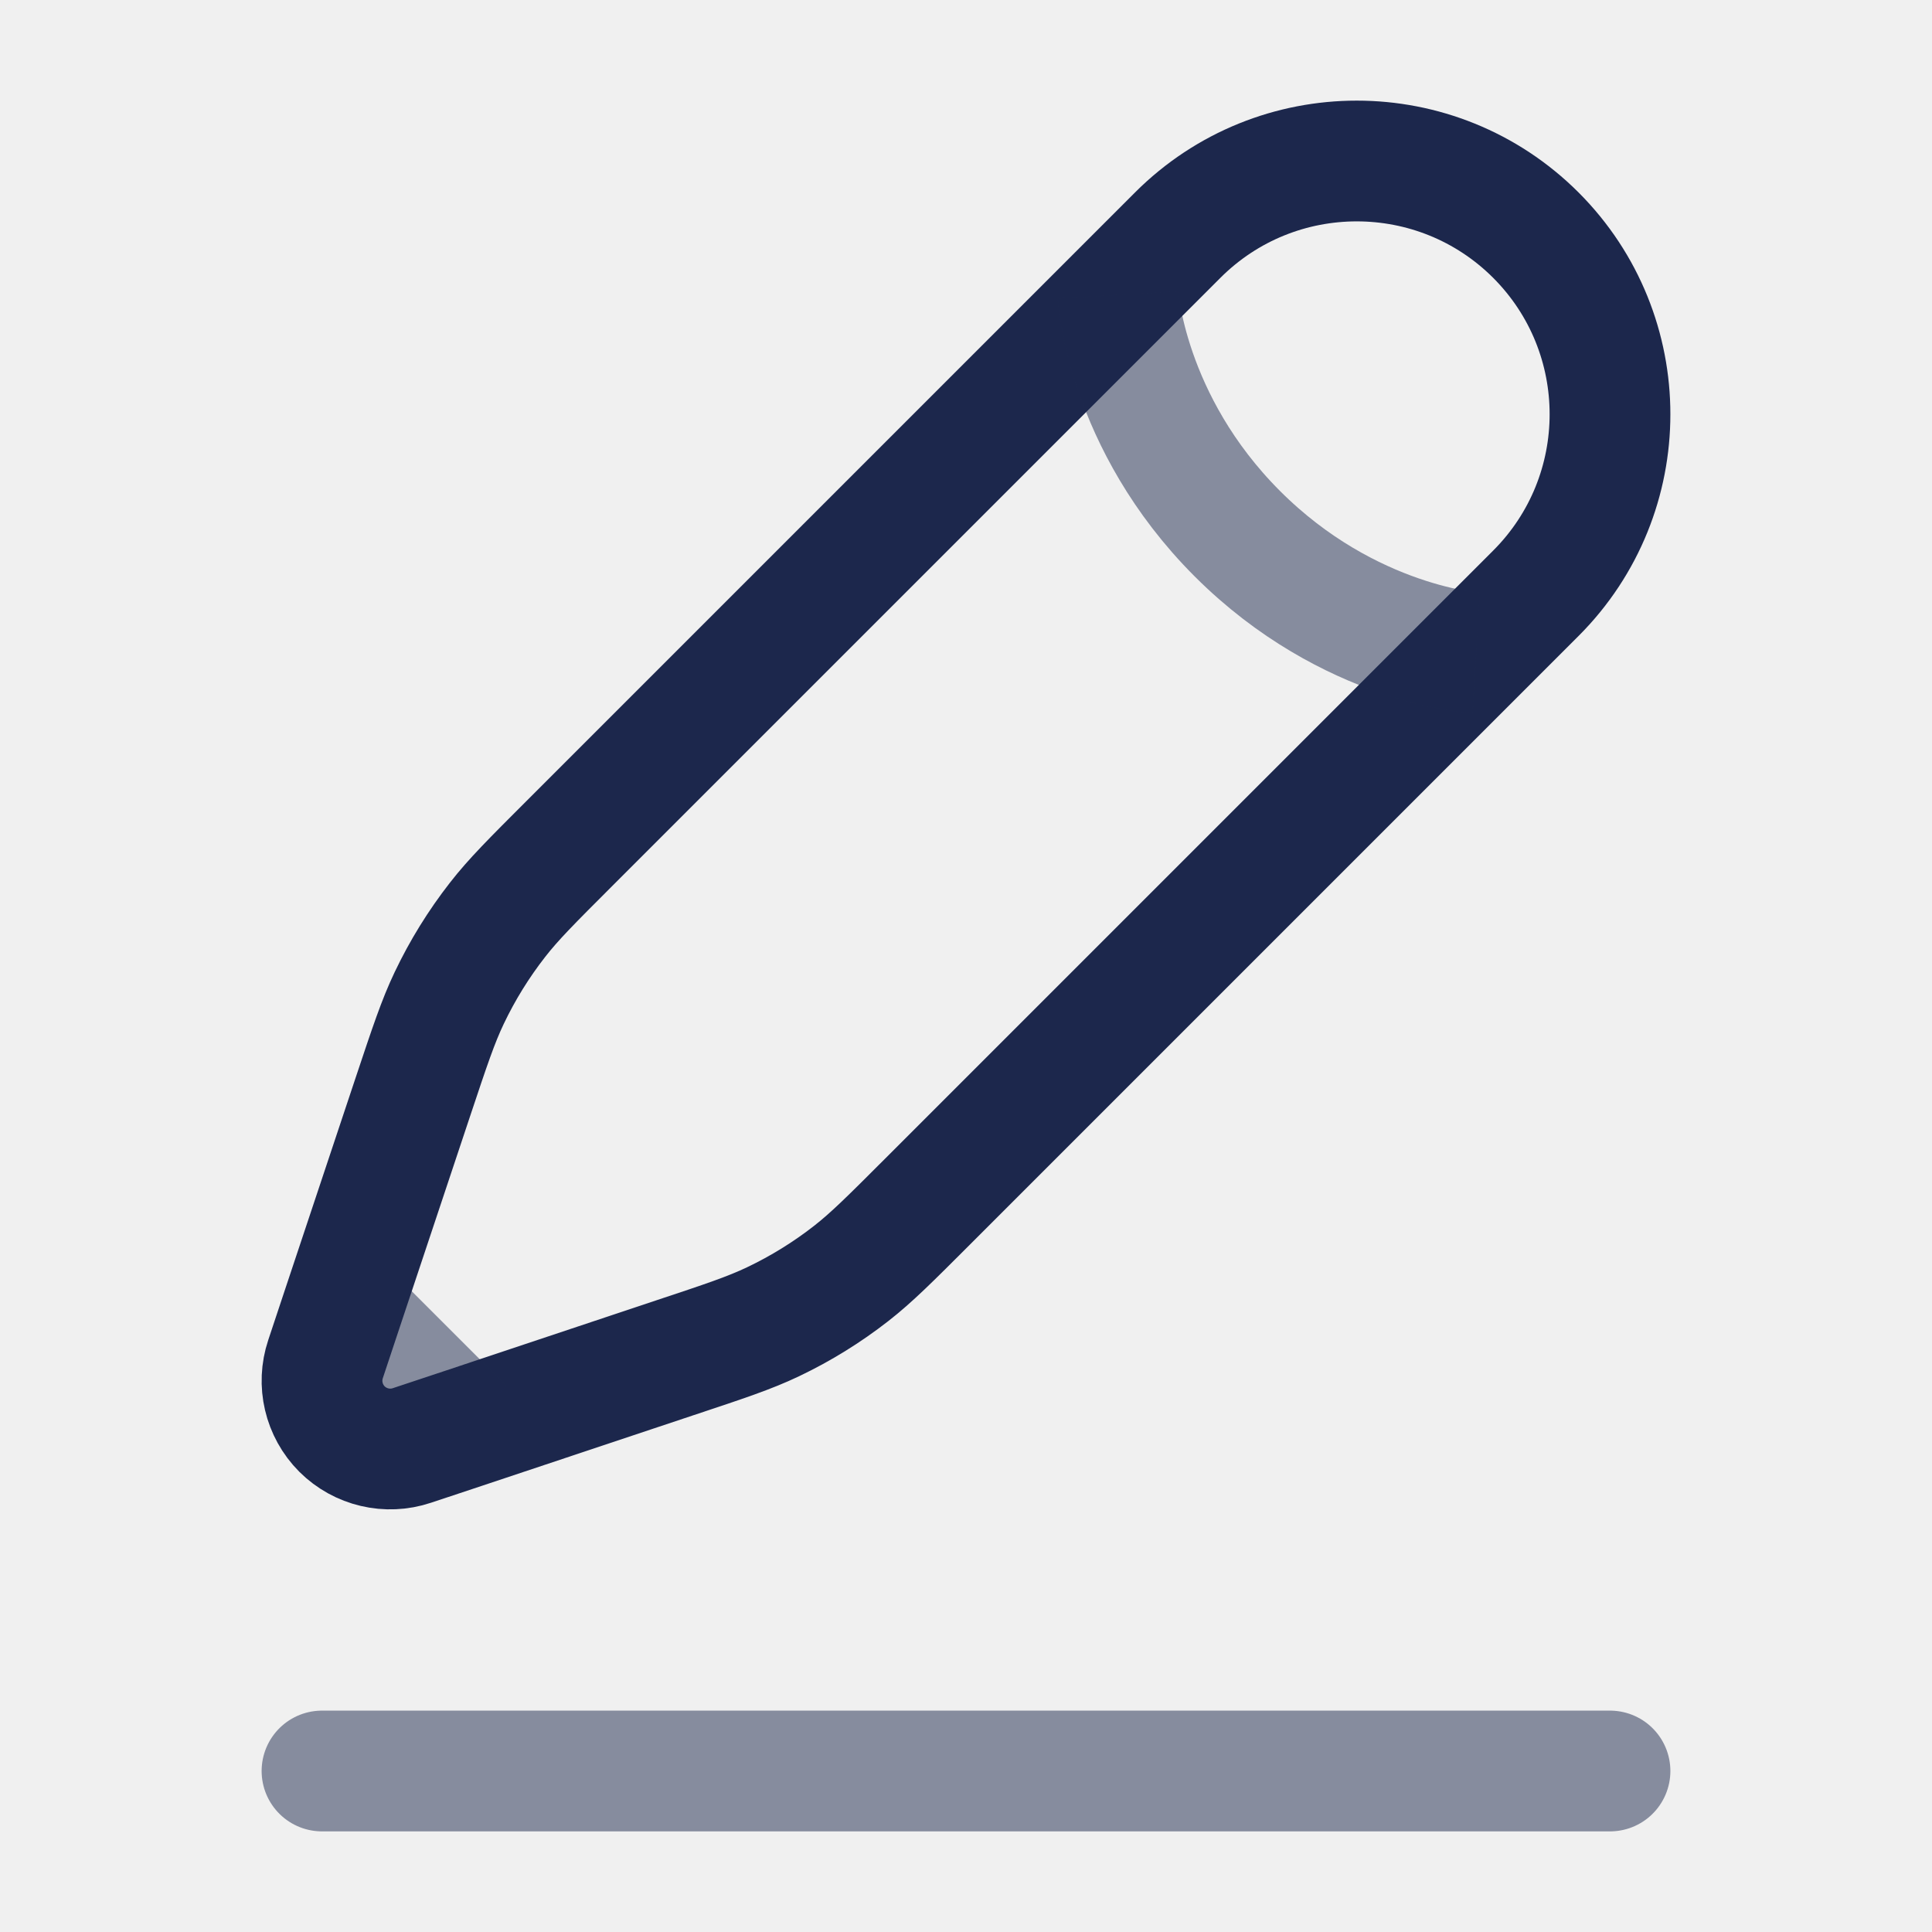
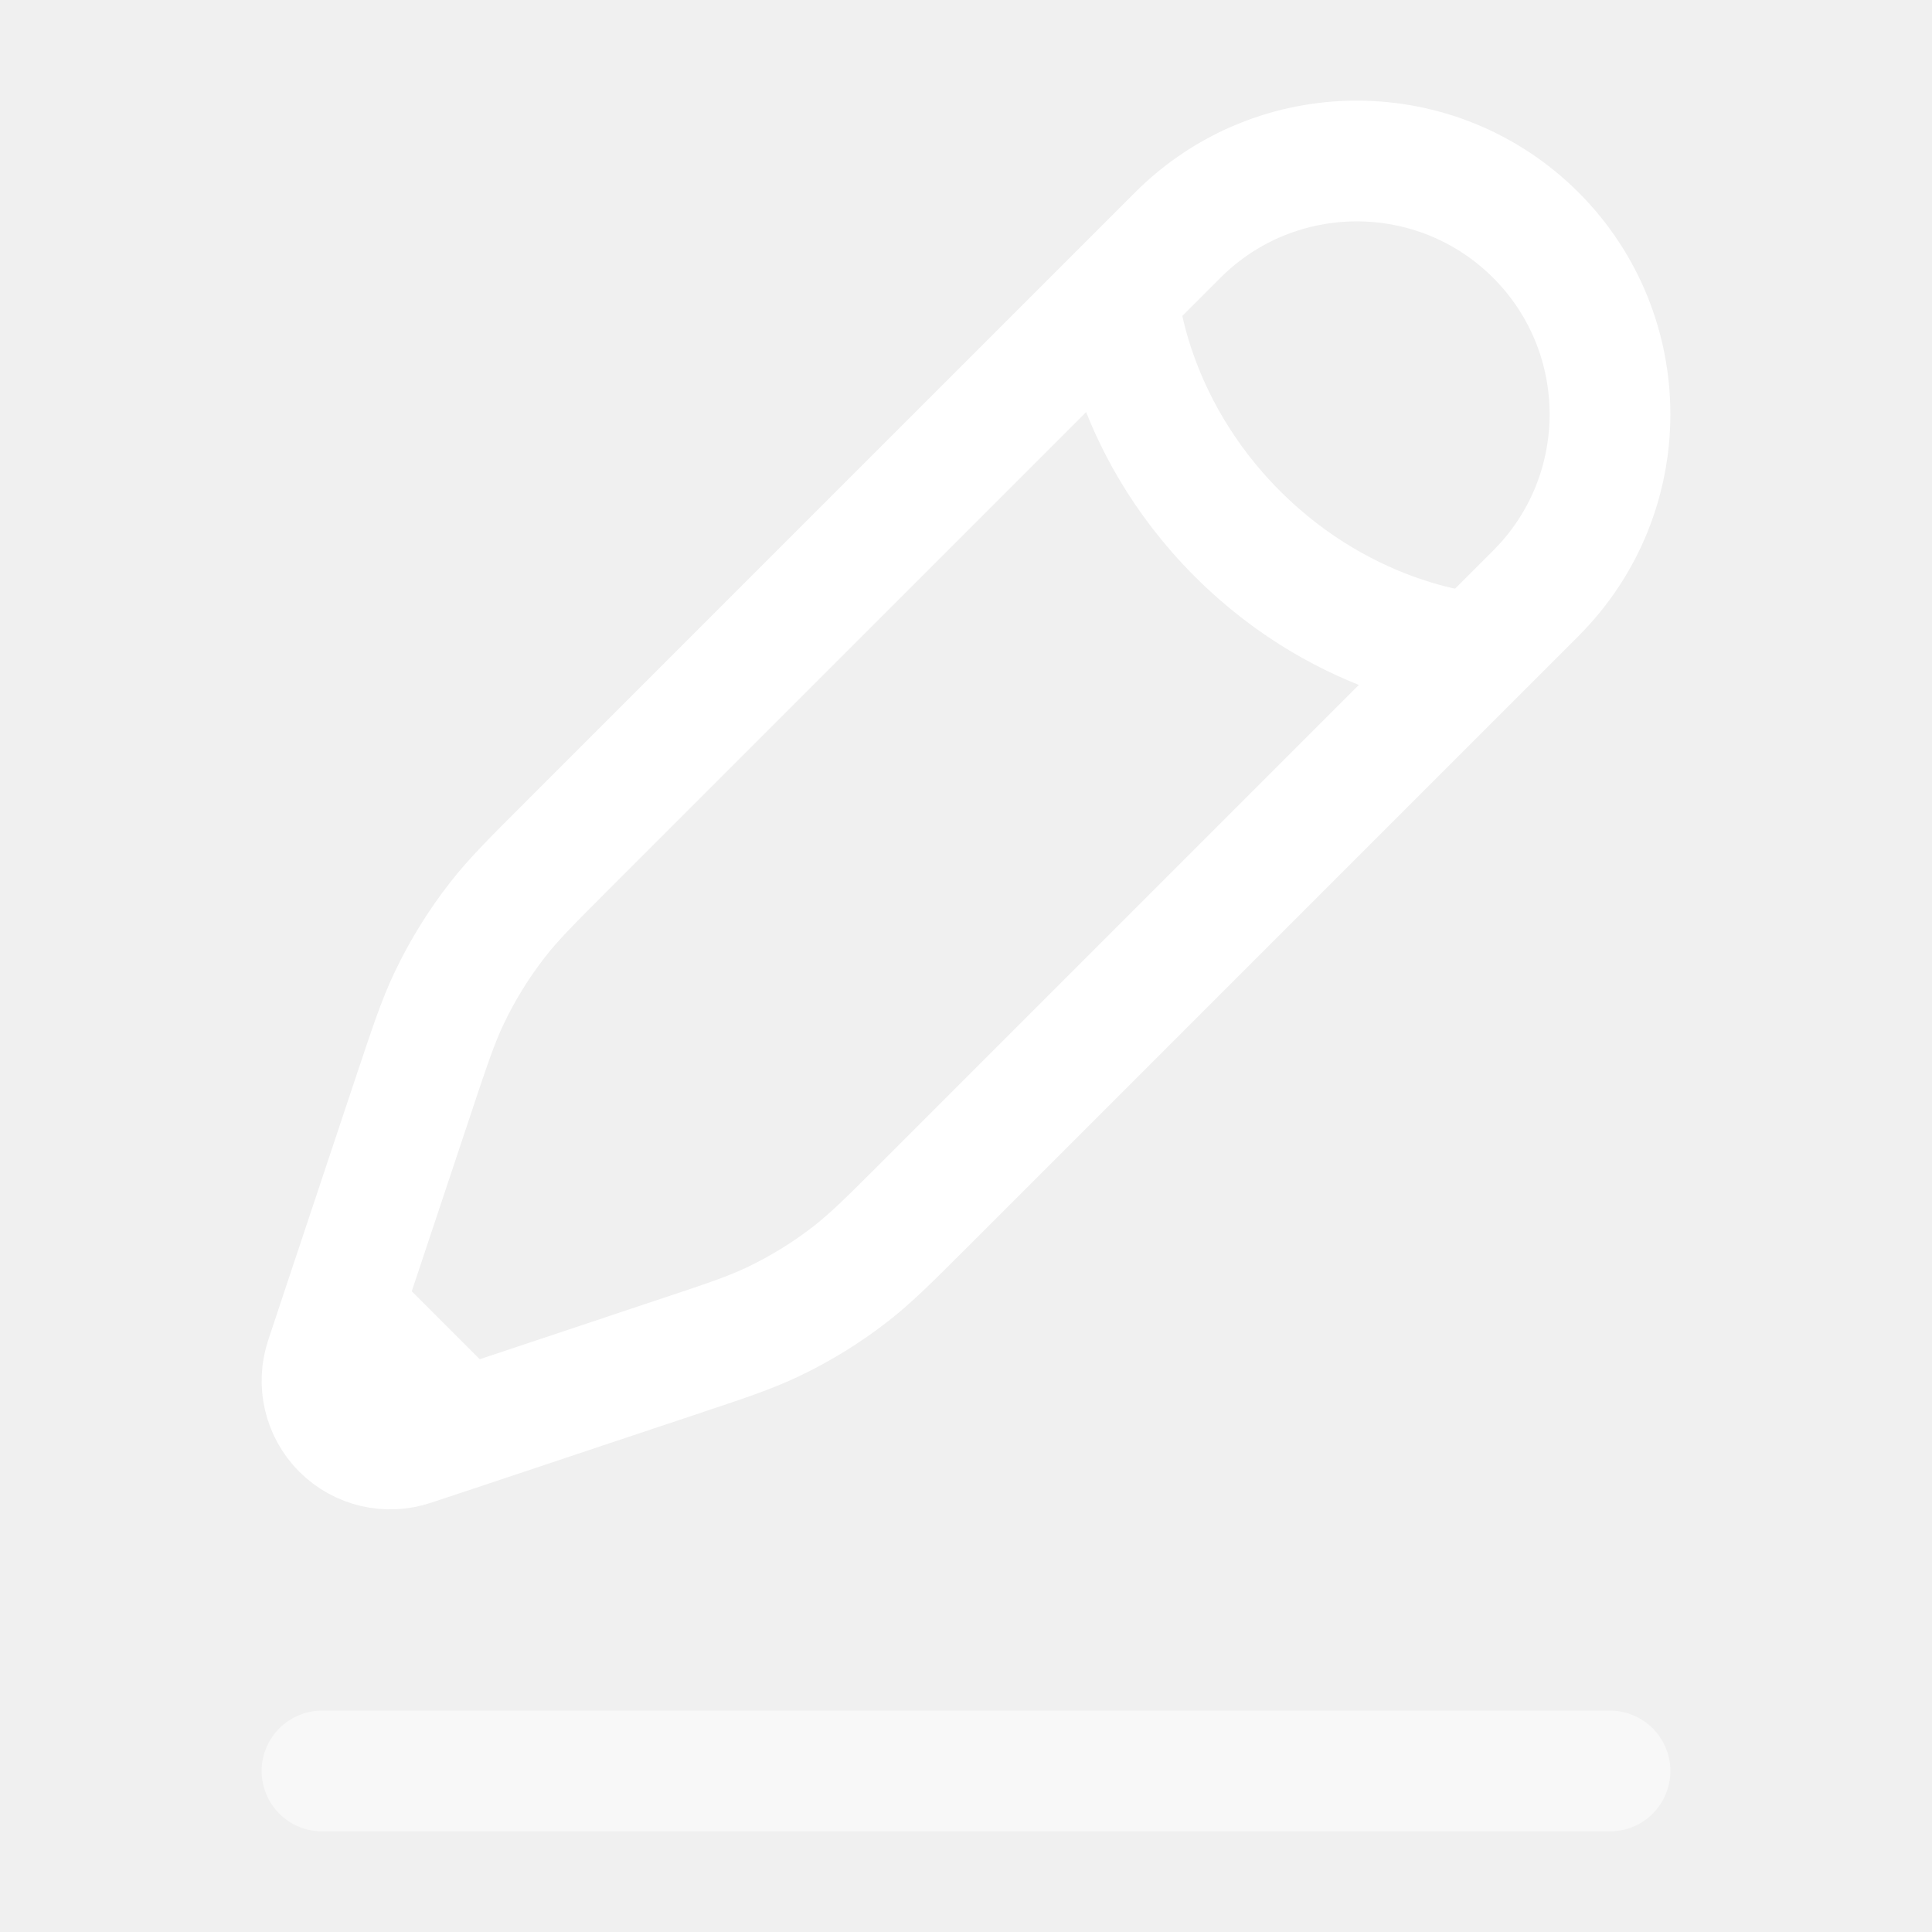
<svg xmlns="http://www.w3.org/2000/svg" width="800px" height="800px" viewBox="0 0 24 24" fill="none">
-   <path opacity="0.5" d="M4 22H20" stroke="#1C274C" stroke-width="1.5" stroke-linecap="round" />
-   <path d="M14.63 2.921L13.888 3.663L7.071 10.48C6.609 10.942 6.378 11.172 6.18 11.427C5.946 11.727 5.745 12.052 5.581 12.396C5.442 12.687 5.339 12.997 5.132 13.617L4.257 16.242L4.044 16.883C3.942 17.188 4.021 17.524 4.248 17.752C4.476 17.979 4.812 18.058 5.117 17.956L5.758 17.743L8.383 16.867L8.383 16.867C9.003 16.661 9.313 16.558 9.604 16.419C9.948 16.255 10.273 16.054 10.573 15.82C10.828 15.621 11.058 15.391 11.52 14.929L11.52 14.929L18.337 8.112L19.079 7.37C20.307 6.142 20.307 4.15 19.079 2.921C17.85 1.693 15.858 1.693 14.63 2.921Z" stroke="#1C274C" stroke-width="1.5" />
-   <path opacity="0.5" d="M13.888 3.664C13.888 3.664 13.981 5.24 15.371 6.63C16.761 8.02 18.337 8.113 18.337 8.113M5.758 17.744L4.257 16.243" stroke="#1C274C" stroke-width="1.5" />
+   <path opacity="0.5" d="M4 22H20" stroke="#ffffff" stroke-width="1.5" stroke-linecap="round" />
+   <path d="M14.63 2.921L13.888 3.663L7.071 10.48C6.609 10.942 6.378 11.172 6.18 11.427C5.946 11.727 5.745 12.052 5.581 12.396C5.442 12.687 5.339 12.997 5.132 13.617L4.257 16.242L4.044 16.883C3.942 17.188 4.021 17.524 4.248 17.752C4.476 17.979 4.812 18.058 5.117 17.956L5.758 17.743L8.383 16.867L8.383 16.867C9.003 16.661 9.313 16.558 9.604 16.419C9.948 16.255 10.273 16.054 10.573 15.82C10.828 15.621 11.058 15.391 11.52 14.929L11.52 14.929L18.337 8.112L19.079 7.37C20.307 6.142 20.307 4.15 19.079 2.921C17.85 1.693 15.858 1.693 14.63 2.921Z" stroke="#ffffff" stroke-width="1.5" />
+   <path opacity="1" d="M13.888 3.664C13.888 3.664 13.981 5.24 15.371 6.63C16.761 8.02 18.337 8.113 18.337 8.113M5.758 17.744L4.257 16.243" stroke="#ffffff" stroke-width="1.5" />
</svg>
